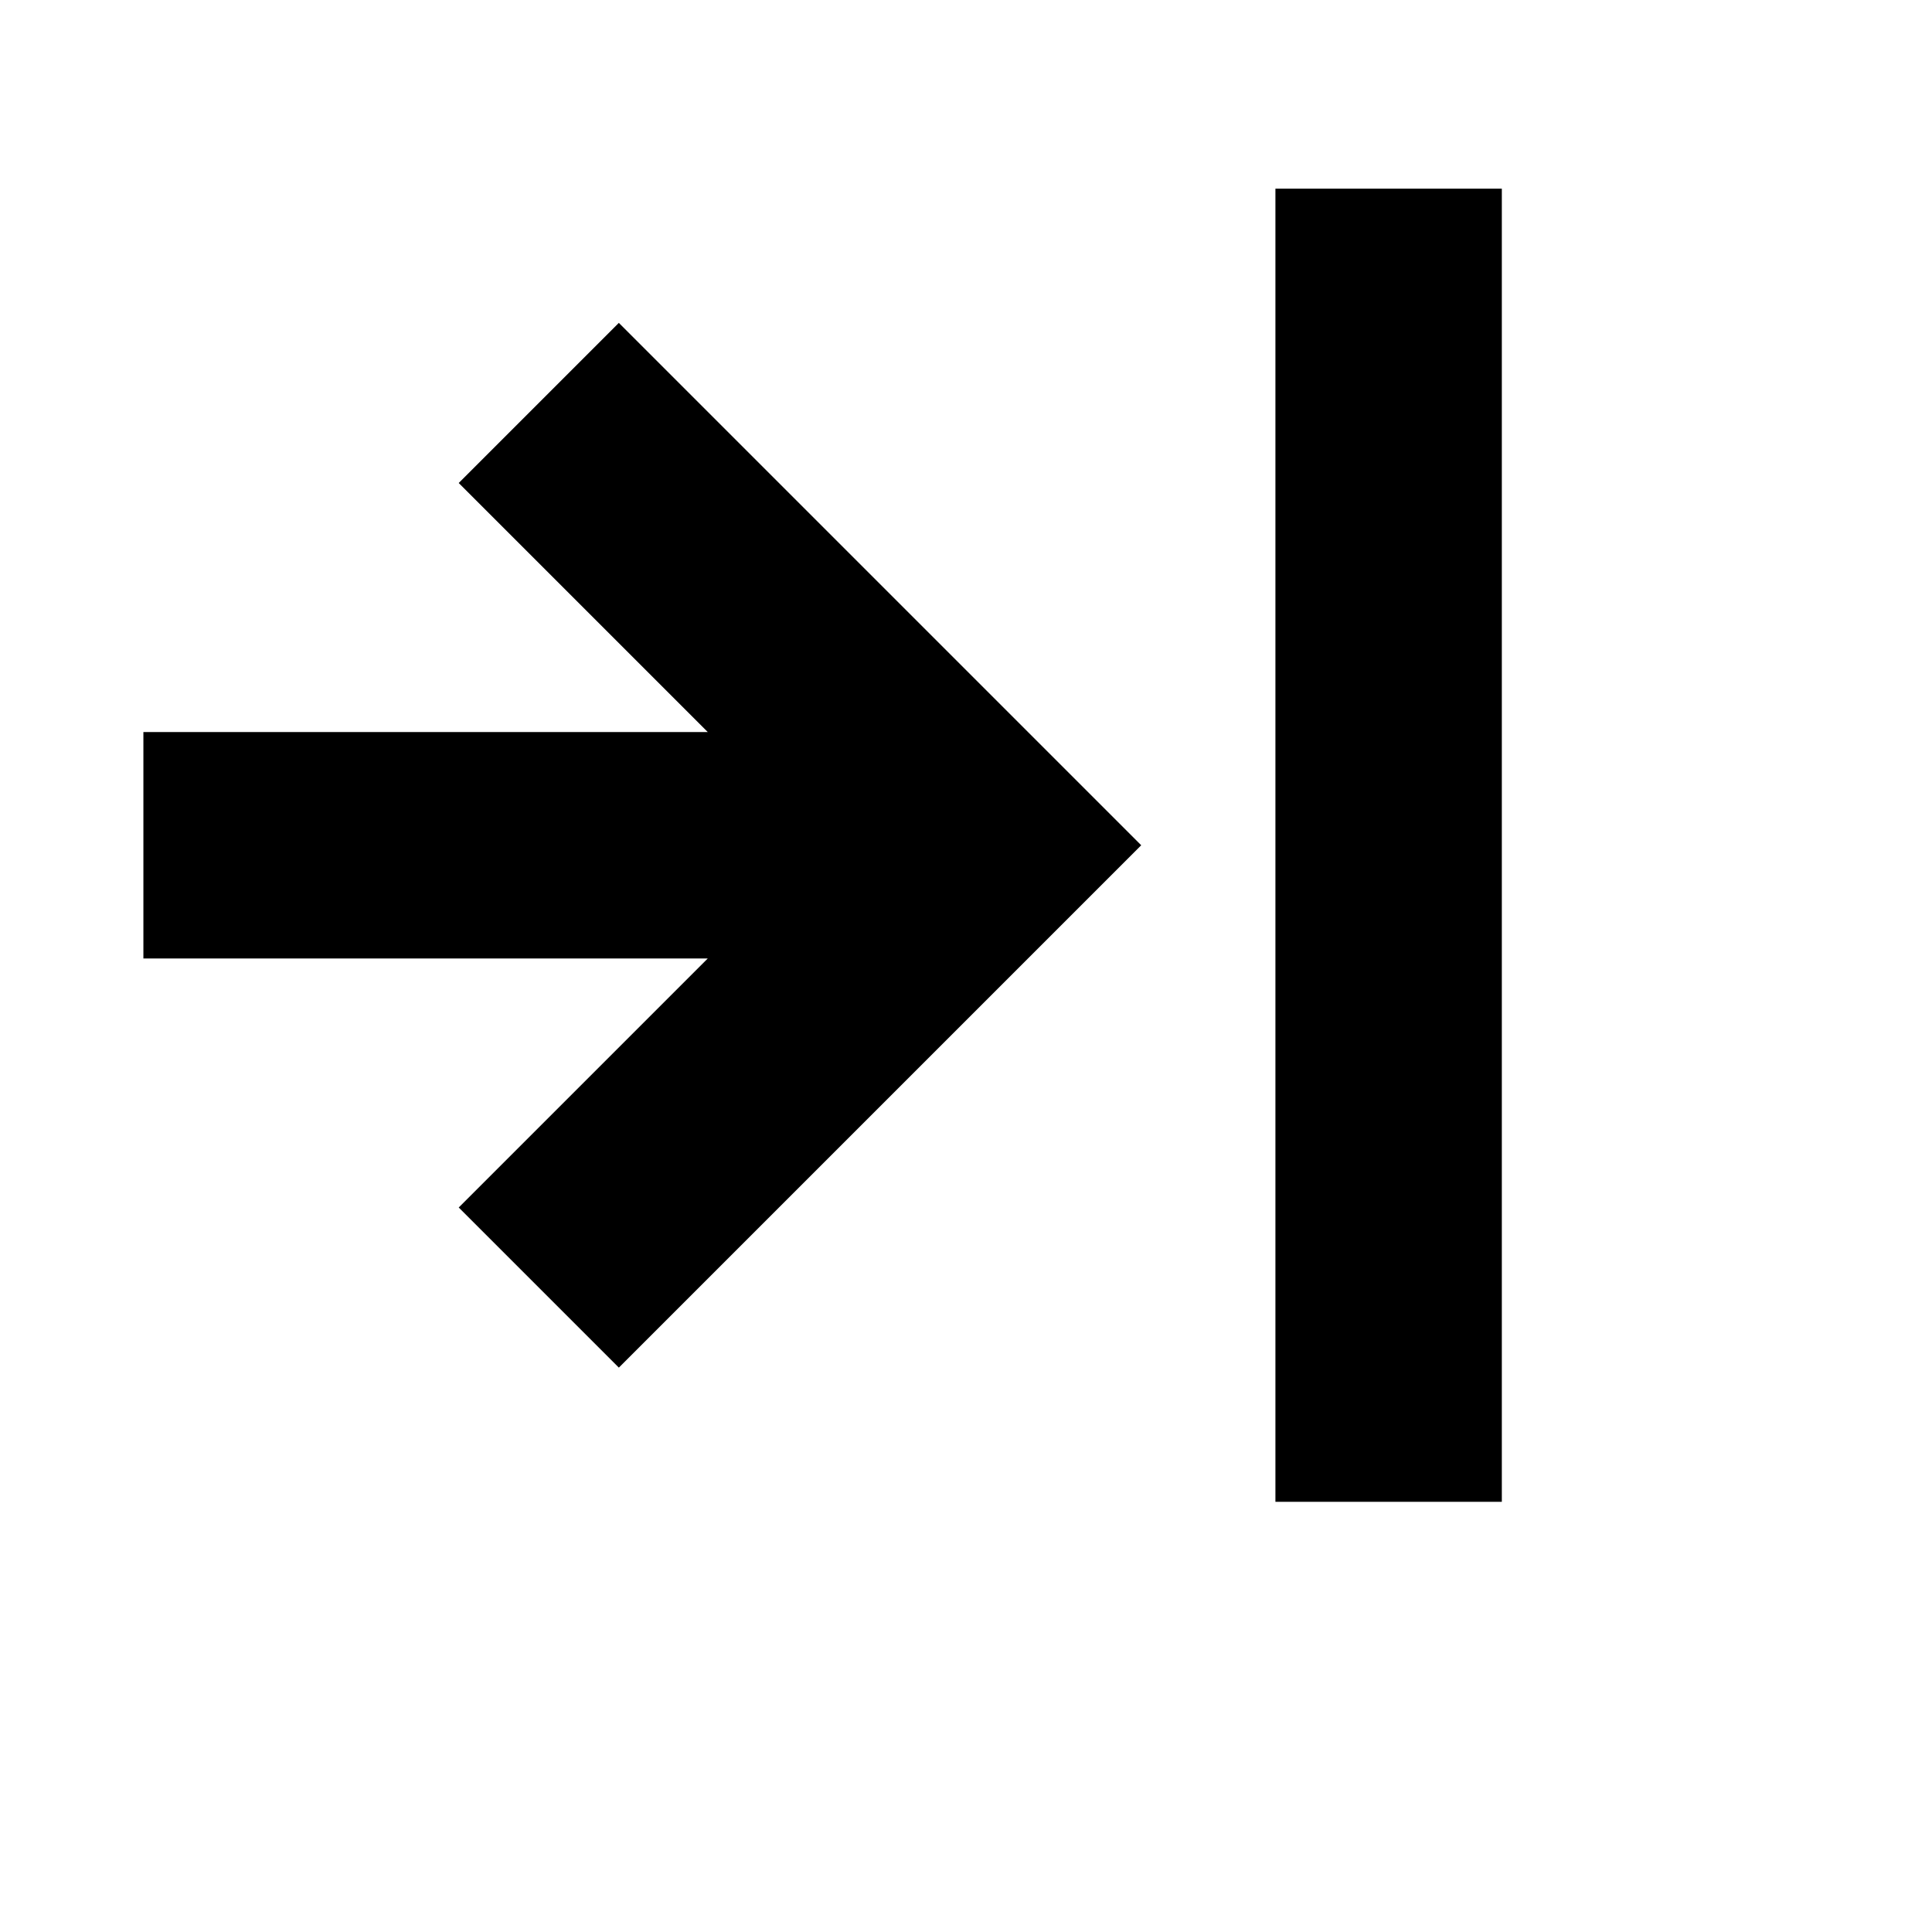
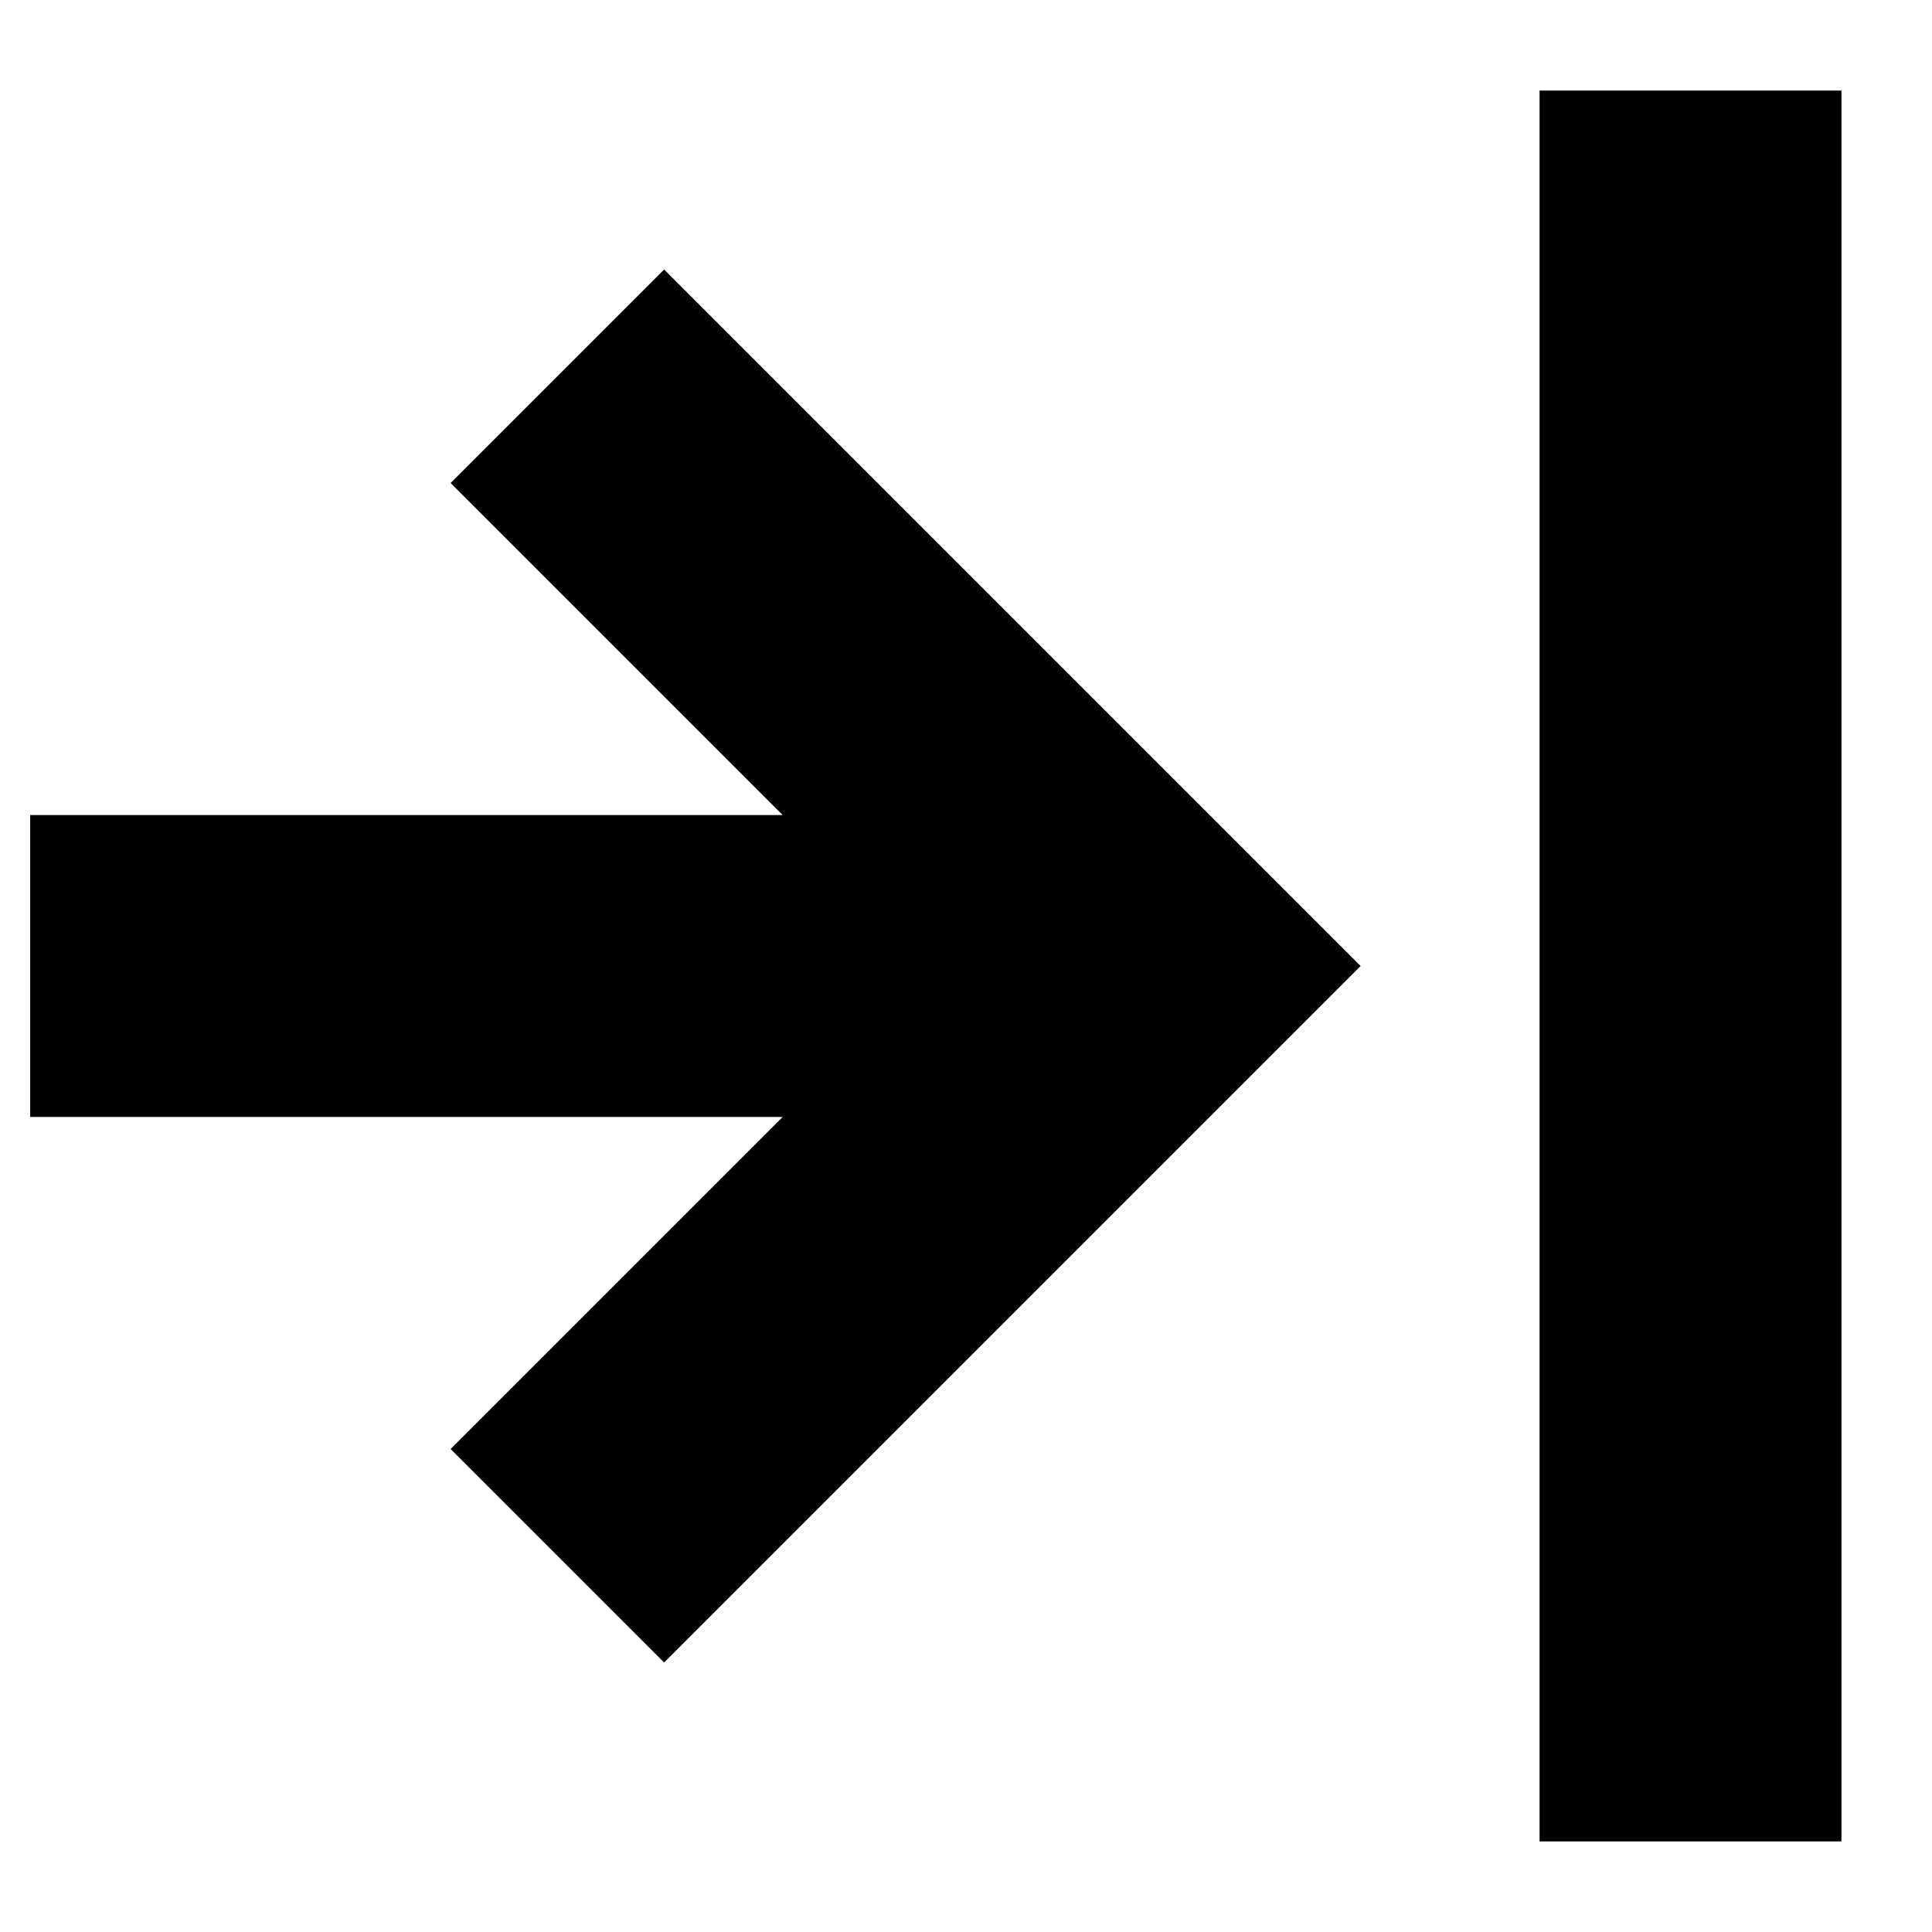
<svg xmlns="http://www.w3.org/2000/svg" viewBox="0 0 16 16" fill="currentColor">
-   <g transform="translate(1 1) scale(.75)">
-     <path d="M15.25 15.25h-2.5V.75h2.5zM11.268 8 5.5 13.768 3.732 12l2.75-2.75H.25v-2.5h6.232L3.732 4 5.5 2.232z" />
-   </g>
+   <path d="M15.25 15.25h-2.5V.75h2.5zM11.268 8 5.5 13.768 3.732 12l2.75-2.75H.25v-2.5h6.232L3.732 4 5.5 2.232z" />
</svg>
